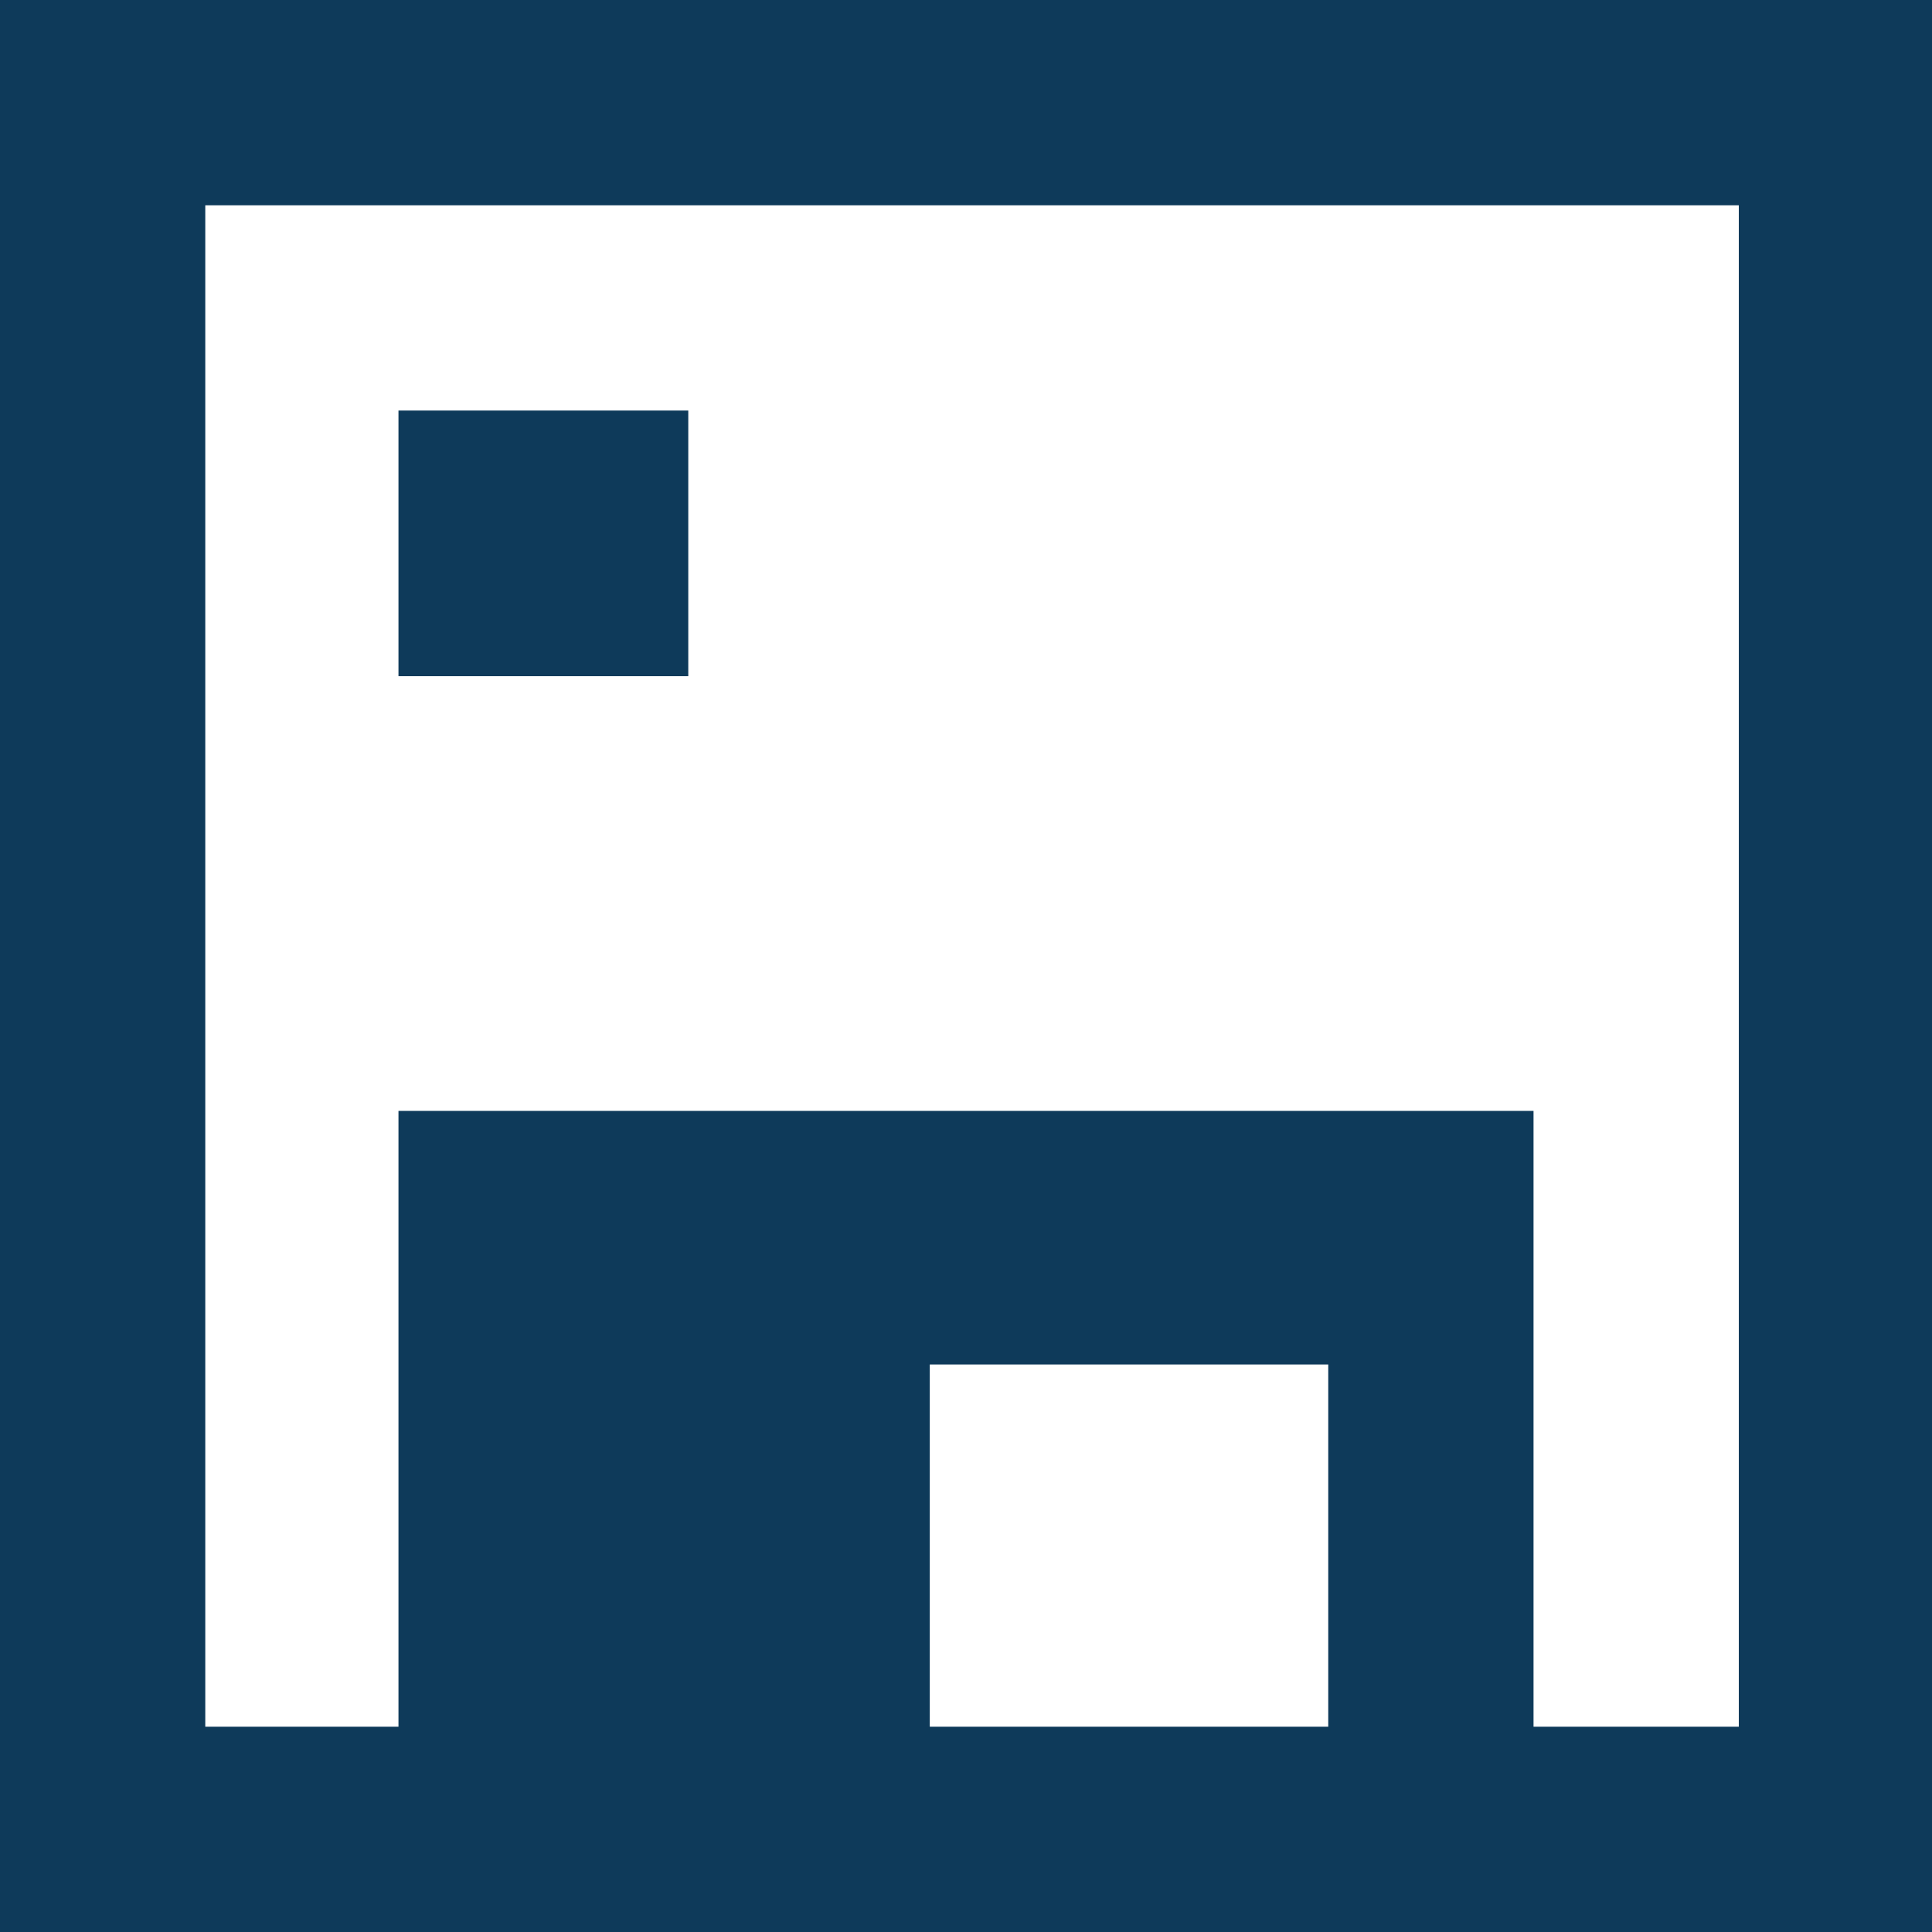
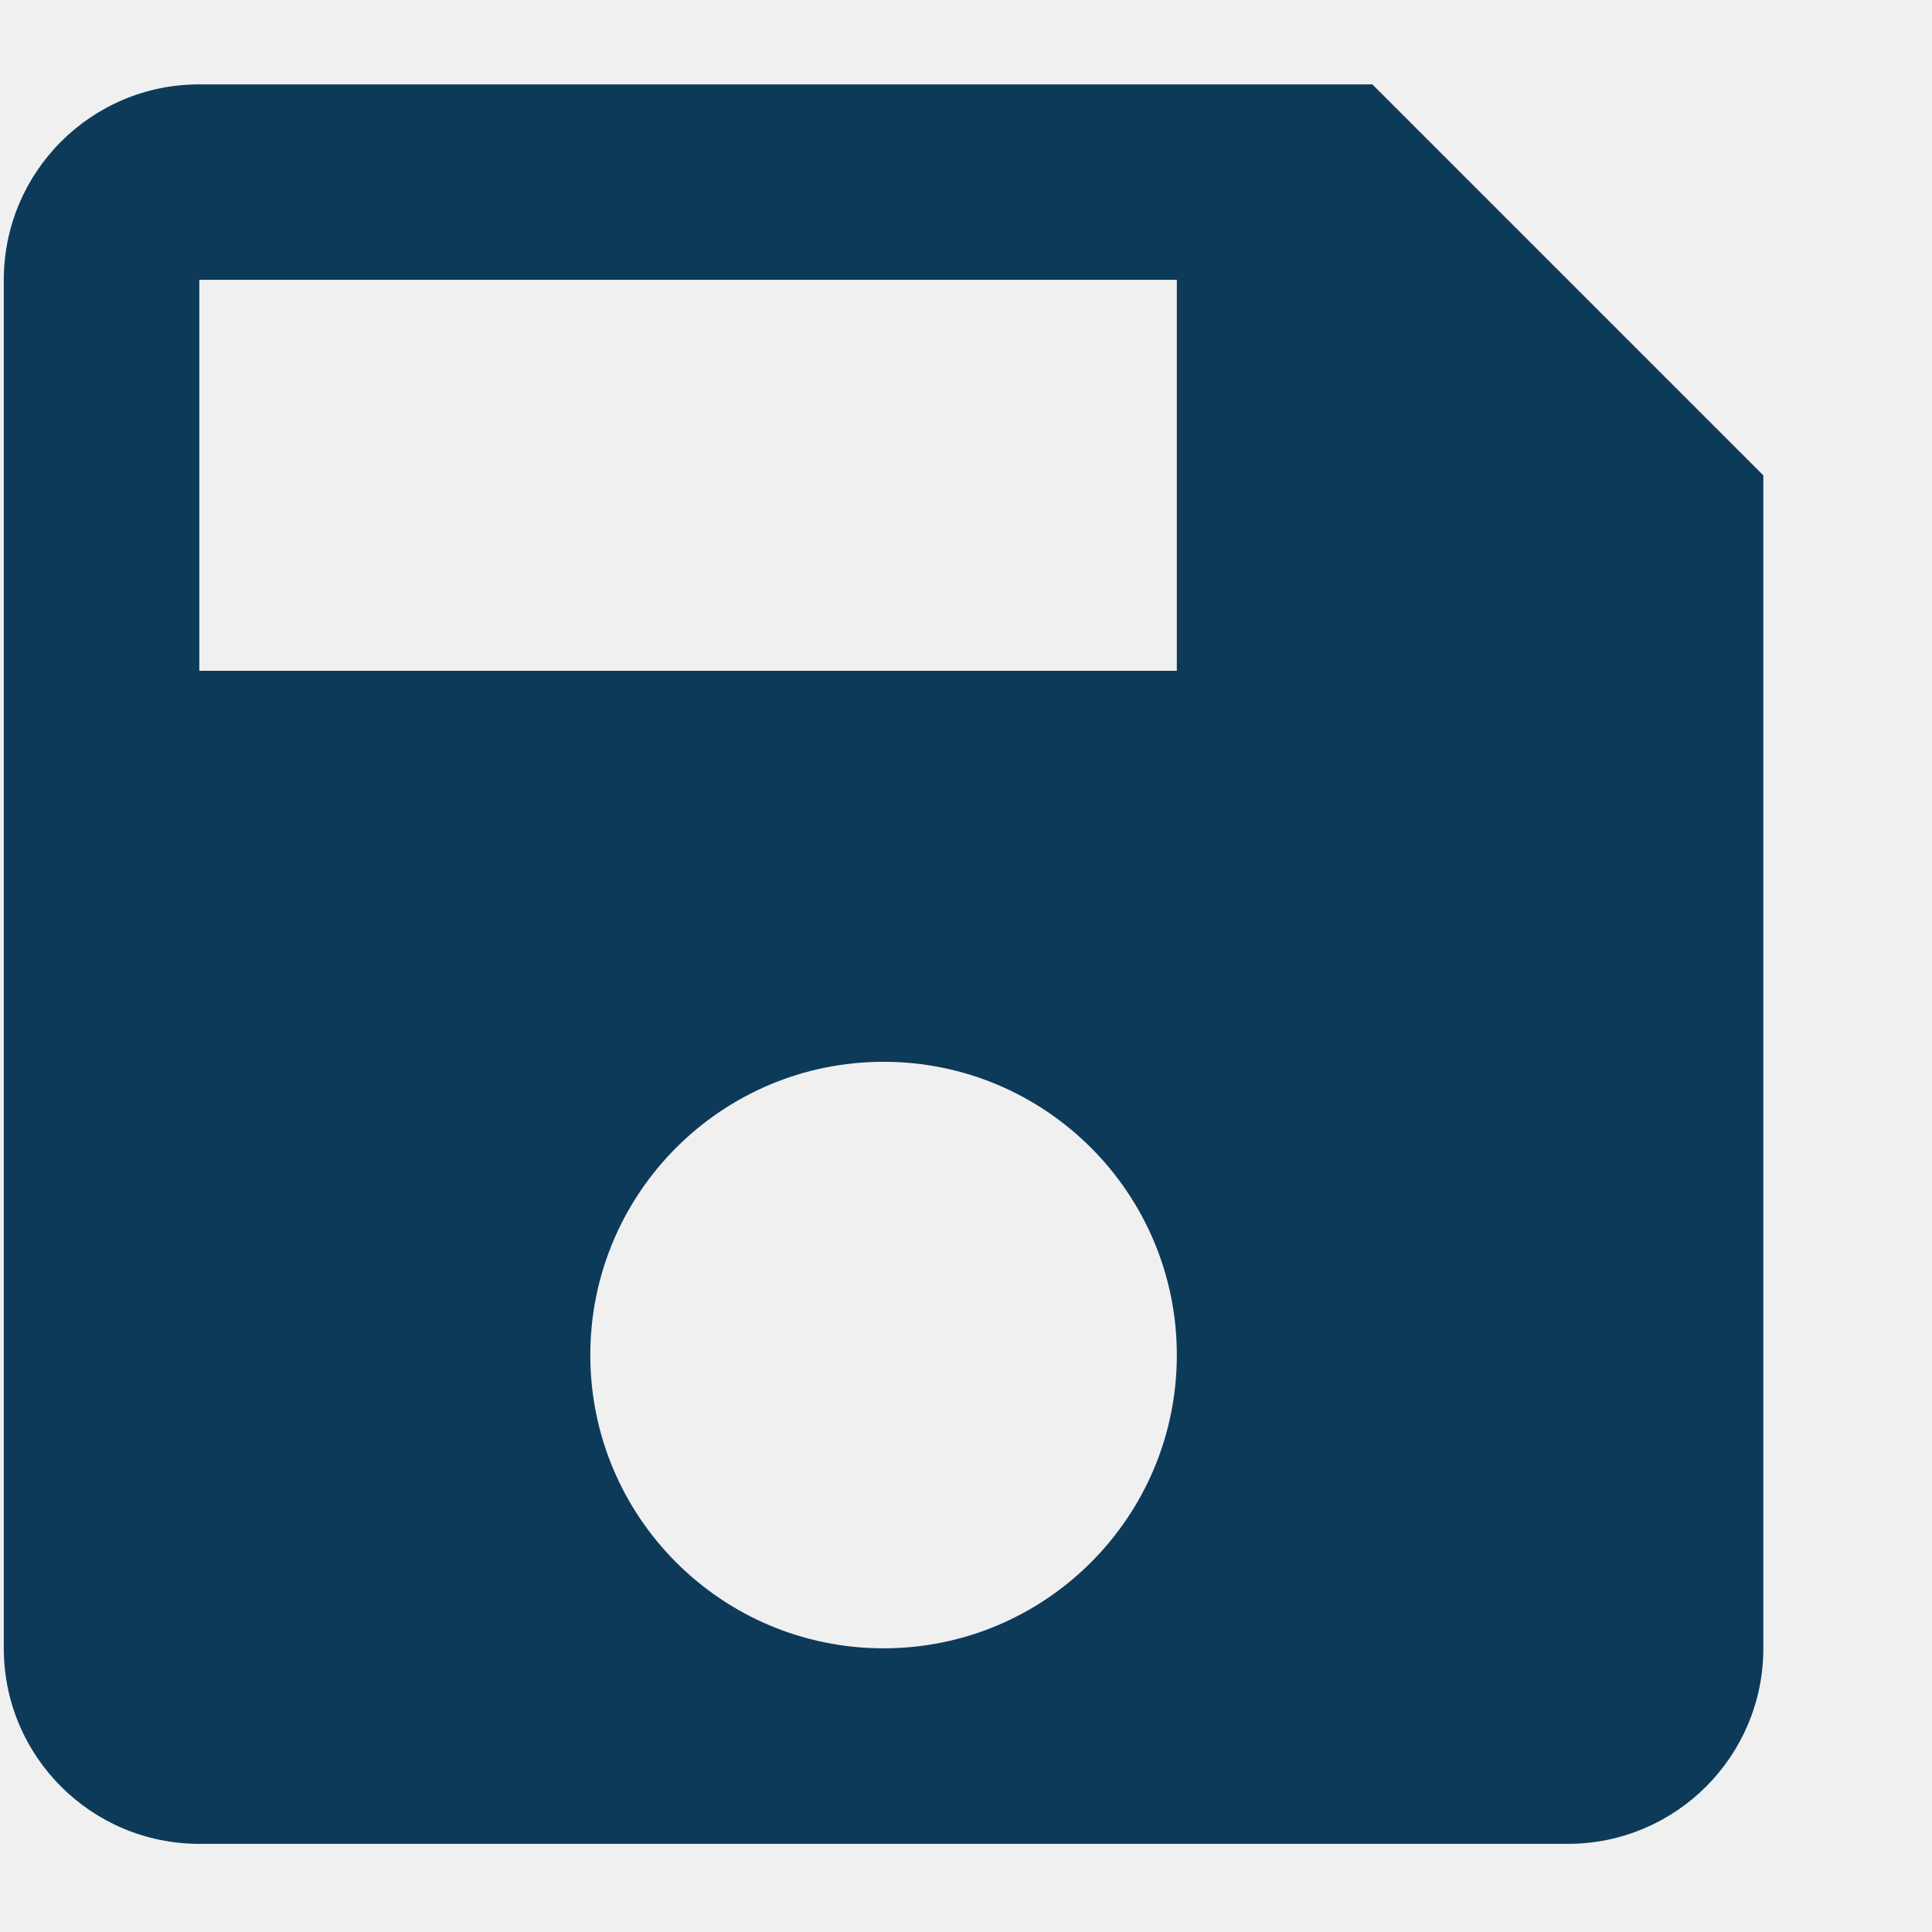
- <svg xmlns="http://www.w3.org/2000/svg" xml:space="preserve" enable-background="new 0 0 16 16" viewBox="0 0 16 16" y="0px" x="0px" height="16px" width="16px" version="1.1">
-   <g id="Layer_2">
-     <g id="Layer_2_1_">
-       <rect fill="none" width="16" height="16" />
-     </g>
-   </g>
-   <g id="art">
-     <g>
-       <rect x="0.9" y="0.9" fill="#FFFFFF" width="14.1" height="13.8" />
-       <path fill="none" d="M1.7,14.3h1.7V9.2h9.4v5.1h1.6V1.7H1.7V14.3z M3.3,3.4h2.4v2.2H3.3V3.4z" />
-       <rect x="3.3" y="3.4" fill="#0E3A5A" width="2.4" height="2.2" />
-       <path fill="#0E3A5A" d="M0,0v16h16V0H0z M11,14.3H7.7v-3H11V14.3z M14.3,14.3h-1.6V9.2H3.3v5.1H1.7V1.7h12.7V14.3z" />
-     </g>
-   </g>
+ <svg xmlns="http://www.w3.org/2000/svg" id="svg4" viewBox="0 0 24 24" height="24" width="24" version="1.1">
+   <defs id="defs8" />
+   <path style="fill:#0e3a5a;fill-opacity:1;stroke-width:1.214" id="path2" d="M 14.619,8.333 H 2.476 V 3.476 H 14.619 M 10.976,20.476 a 3.643,3.643 0 0 1 -3.643,-3.643 3.643,3.643 0 0 1 3.643,-3.643 3.643,3.643 0 0 1 3.643,3.643 3.643,3.643 0 0 1 -3.643,3.643 M 17.048,1.048 H 2.476 c -1.348,0 -2.429,1.093 -2.429,2.429 V 20.476 A 2.429,2.429 0 0 0 2.476,22.905 H 19.476 a 2.429,2.429 0 0 0 2.429,-2.429 V 5.905 Z" />
</svg>
